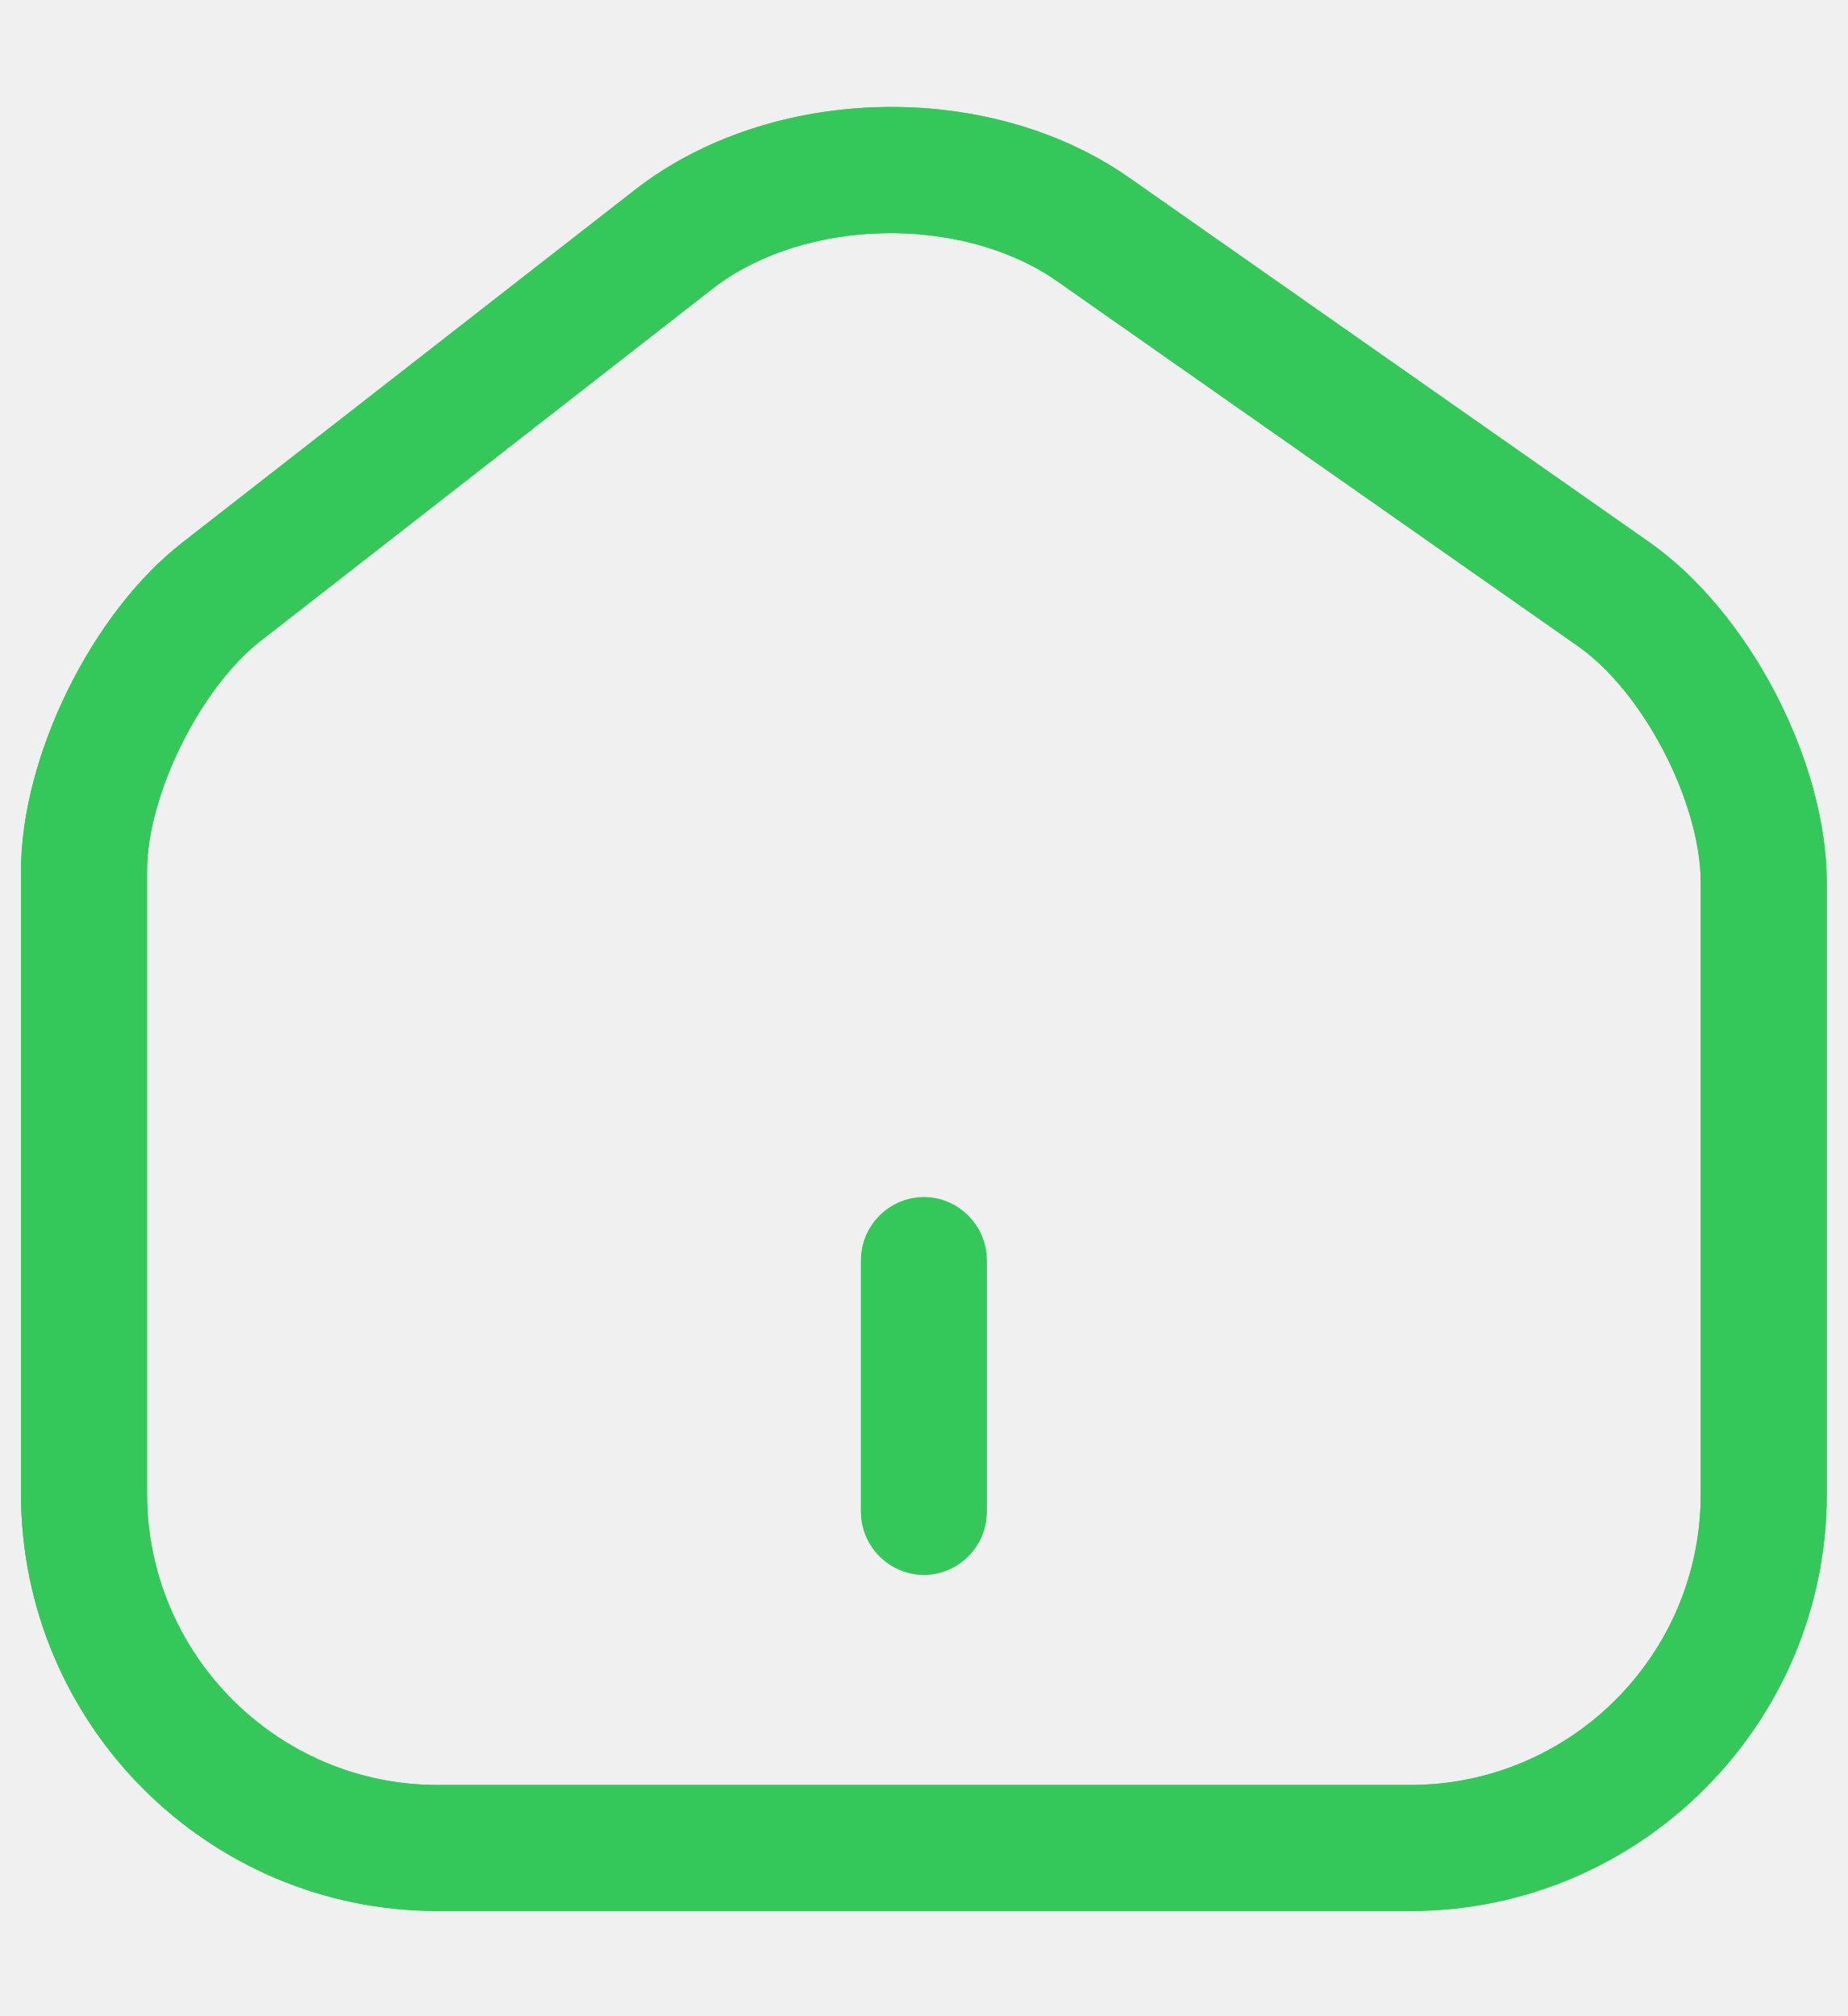
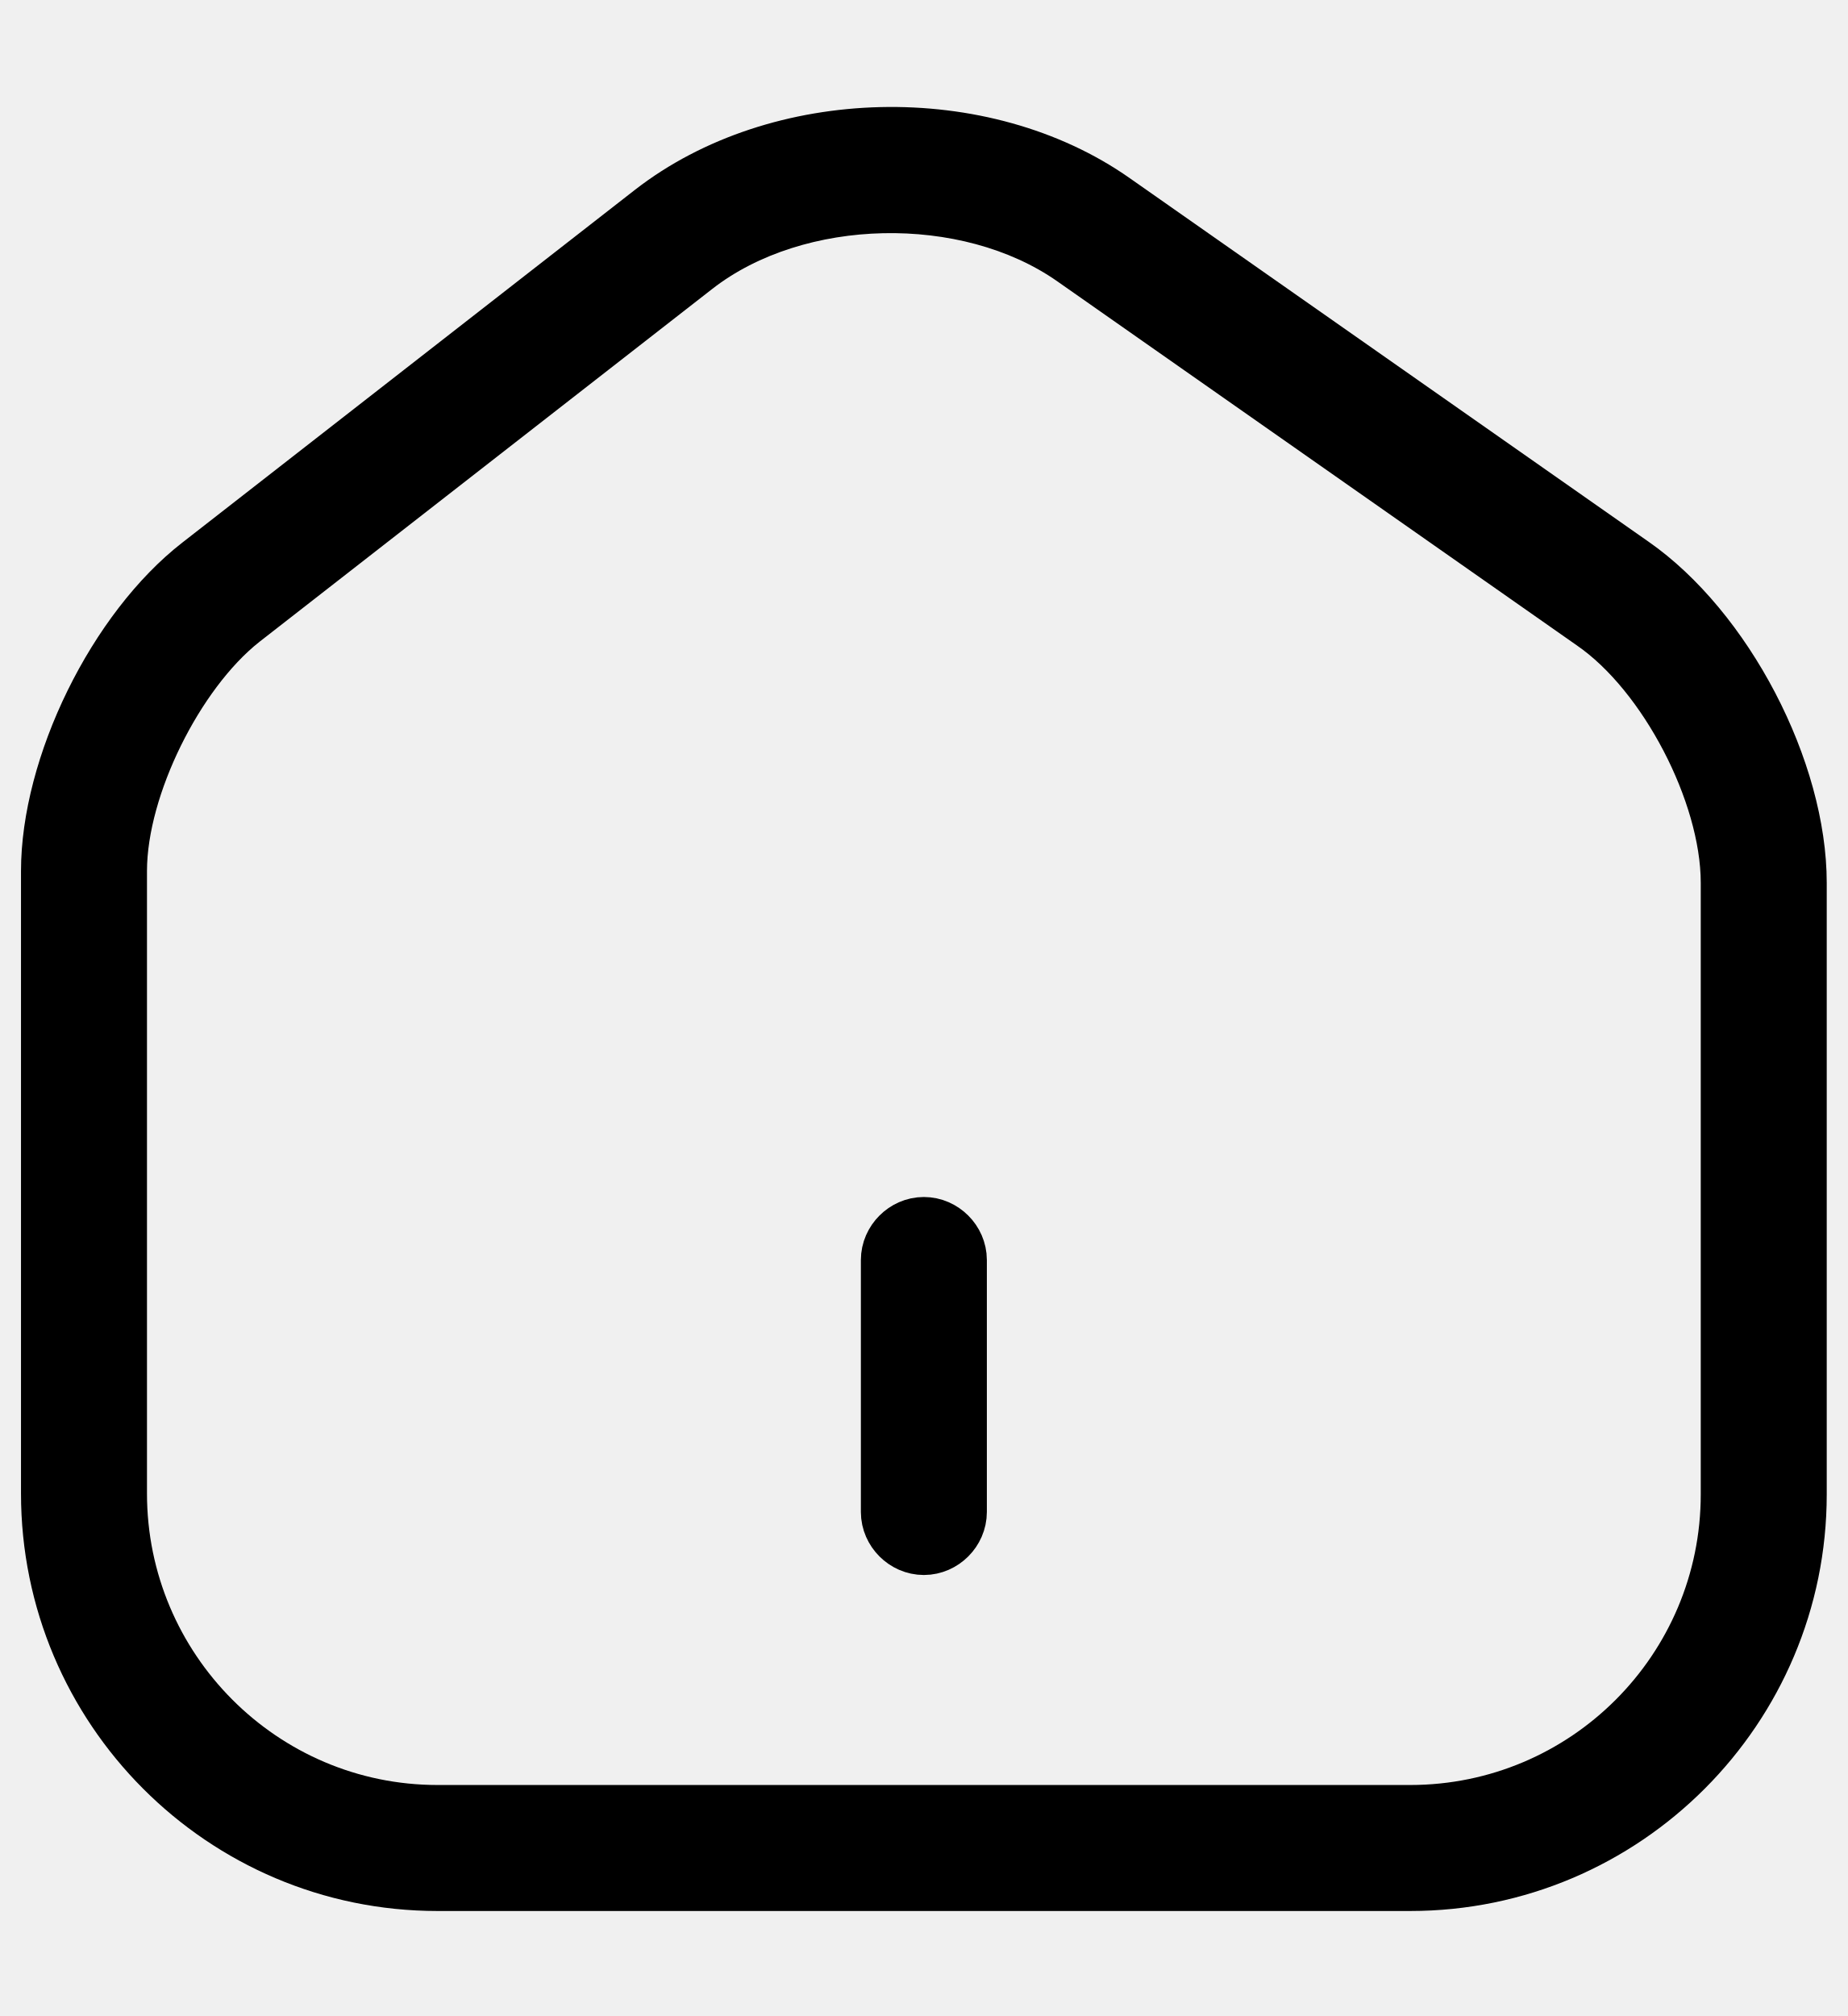
<svg xmlns="http://www.w3.org/2000/svg" width="22" height="24" viewBox="0 0 22 24" fill="none">
  <mask id="path-1-inside-1_6_507" fill="white">
    <path d="M16.79 22.75H5.21C2.47 22.75 0.25 20.52 0.25 17.78V10.37C0.25 9.01 1.09 7.3 2.17 6.46L7.56 2.26C9.18 1 11.77 0.94 13.45 2.12L19.63 6.45C20.82 7.28 21.75 9.06 21.75 10.51V17.79C21.75 20.52 19.53 22.75 16.79 22.75ZM8.48 3.44L3.09 7.64C2.38 8.2 1.75 9.47 1.75 10.37V17.78C1.75 19.69 3.3 21.25 5.21 21.25H16.79C18.7 21.25 20.25 19.7 20.25 17.79V10.51C20.25 9.55 19.56 8.22 18.77 7.68L12.59 3.35C11.45 2.55 9.57 2.59 8.48 3.44Z" />
  </mask>
-   <path d="M16.79 22.75H5.21C2.47 22.75 0.25 20.52 0.25 17.78V10.37C0.25 9.01 1.09 7.3 2.17 6.46L7.56 2.26C9.18 1 11.77 0.94 13.45 2.12L19.63 6.45C20.82 7.28 21.75 9.06 21.75 10.51V17.79C21.75 20.52 19.53 22.75 16.79 22.75ZM8.48 3.44L3.09 7.64C2.38 8.2 1.75 9.47 1.75 10.37V17.78C1.75 19.69 3.3 21.25 5.21 21.25H16.79C18.7 21.25 20.25 19.7 20.25 17.79V10.51C20.25 9.55 19.56 8.22 18.77 7.68L12.59 3.35C11.45 2.55 9.57 2.59 8.48 3.44Z" fill="#34C759" />
-   <path d="M2.17 6.46L3.398 8.039L3.399 8.038L2.17 6.46ZM7.56 2.26L6.332 0.681L6.331 0.682L7.56 2.26ZM13.45 2.12L12.3 3.757L12.302 3.758L13.45 2.12ZM19.63 6.45L18.482 8.088L18.486 8.09L19.63 6.45ZM8.48 3.44L9.709 5.018L9.71 5.017L8.48 3.44ZM3.09 7.64L1.861 6.062L1.851 6.07L3.09 7.64ZM18.77 7.68L17.622 9.318L17.632 9.325L17.641 9.331L18.77 7.68ZM12.59 3.35L11.441 4.987L11.442 4.988L12.59 3.35ZM16.79 20.75H5.21V24.75H16.79V20.75ZM5.21 20.75C3.58 20.75 2.25 19.421 2.25 17.78H-1.75C-1.75 21.619 1.36 24.75 5.21 24.75V20.75ZM2.25 17.78V10.37H-1.75V17.78H2.25ZM2.25 10.37C2.25 10.068 2.354 9.603 2.6 9.102C2.846 8.601 3.153 8.229 3.398 8.039L0.942 4.881C0.107 5.531 -0.546 6.434 -0.99 7.338C-1.434 8.242 -1.75 9.312 -1.75 10.37H2.25ZM3.399 8.038L8.789 3.838L6.331 0.682L0.941 4.882L3.399 8.038ZM8.788 3.839C9.712 3.12 11.338 3.08 12.3 3.757L14.6 0.483C12.203 -1.2 8.648 -1.12 6.332 0.681L8.788 3.839ZM12.302 3.758L18.482 8.088L20.778 4.812L14.598 0.482L12.302 3.758ZM18.486 8.09C18.757 8.28 19.093 8.656 19.363 9.173C19.634 9.69 19.75 10.181 19.75 10.51H23.75C23.75 9.389 23.401 8.265 22.909 7.322C22.416 6.379 21.693 5.45 20.774 4.81L18.486 8.09ZM19.75 10.51V17.79H23.75V10.51H19.75ZM19.75 17.79C19.75 19.418 18.423 20.75 16.79 20.75V24.75C20.637 24.75 23.75 21.622 23.75 17.79H19.75ZM7.251 1.862L1.861 6.062L4.319 9.218L9.709 5.018L7.251 1.862ZM1.851 6.07C1.19 6.591 0.689 7.324 0.36 7.994C0.031 8.661 -0.25 9.513 -0.25 10.37H3.75C3.75 10.372 3.75 10.356 3.756 10.319C3.761 10.283 3.771 10.234 3.788 10.174C3.821 10.052 3.875 9.909 3.948 9.761C4.111 9.431 4.28 9.248 4.329 9.21L1.851 6.07ZM-0.25 10.37V17.78H3.75V10.37H-0.25ZM-0.25 17.78C-0.25 20.787 2.188 23.25 5.21 23.25V19.25C4.412 19.25 3.75 18.593 3.75 17.78H-0.25ZM5.21 23.25H16.79V19.25H5.21V23.25ZM16.79 23.25C19.805 23.25 22.25 20.805 22.25 17.79H18.25C18.25 18.595 17.595 19.25 16.79 19.25V23.25ZM22.25 17.79V10.51H18.25V17.79H22.25ZM22.25 10.51C22.25 9.609 21.946 8.715 21.579 8.012C21.214 7.312 20.652 6.544 19.899 6.029L17.641 9.331C17.64 9.33 17.654 9.34 17.681 9.366C17.709 9.392 17.744 9.429 17.784 9.479C17.867 9.58 17.954 9.711 18.033 9.862C18.112 10.013 18.171 10.162 18.208 10.291C18.246 10.425 18.25 10.499 18.25 10.51H22.25ZM19.918 6.042L13.738 1.712L11.442 4.988L17.622 9.318L19.918 6.042ZM13.739 1.713C12.752 1.02 11.555 0.753 10.473 0.777C9.392 0.8 8.205 1.118 7.25 1.863L9.71 5.017C9.845 4.912 10.143 4.785 10.56 4.776C10.975 4.767 11.289 4.88 11.441 4.987L13.739 1.713Z" fill="#34C759" mask="url(#path-1-inside-1_6_507)" />
-   <path d="M11 14.75C11.134 14.75 11.25 14.866 11.25 15V18C11.25 18.134 11.134 18.25 11 18.25C10.866 18.25 10.75 18.134 10.75 18V15C10.75 14.866 10.866 14.75 11 14.75Z" fill="#34C759" stroke="#34C759" />
+   <path d="M16.79 22.75H5.21C2.47 22.75 0.25 20.52 0.25 17.78V10.37C0.25 9.01 1.09 7.3 2.17 6.46L7.56 2.26C9.18 1 11.77 0.94 13.45 2.12L19.63 6.45C20.82 7.28 21.75 9.06 21.75 10.51V17.79C21.75 20.52 19.53 22.75 16.79 22.75ZM8.48 3.44L3.09 7.64C2.38 8.2 1.75 9.47 1.75 10.37V17.78C1.75 19.69 3.3 21.25 5.21 21.25H16.79C18.7 21.25 20.25 19.7 20.25 17.79V10.51C20.25 9.55 19.56 8.22 18.77 7.68L12.59 3.35C11.45 2.55 9.57 2.59 8.48 3.44Z" fill="currentColor" />
+   <path d="M11 14.75C11.134 14.75 11.25 14.866 11.25 15V18C11.25 18.134 11.134 18.25 11 18.25C10.866 18.25 10.75 18.134 10.75 18V15C10.75 14.866 10.866 14.75 11 14.75Z" fill="currentColor" stroke="currentColor" />
</svg>
